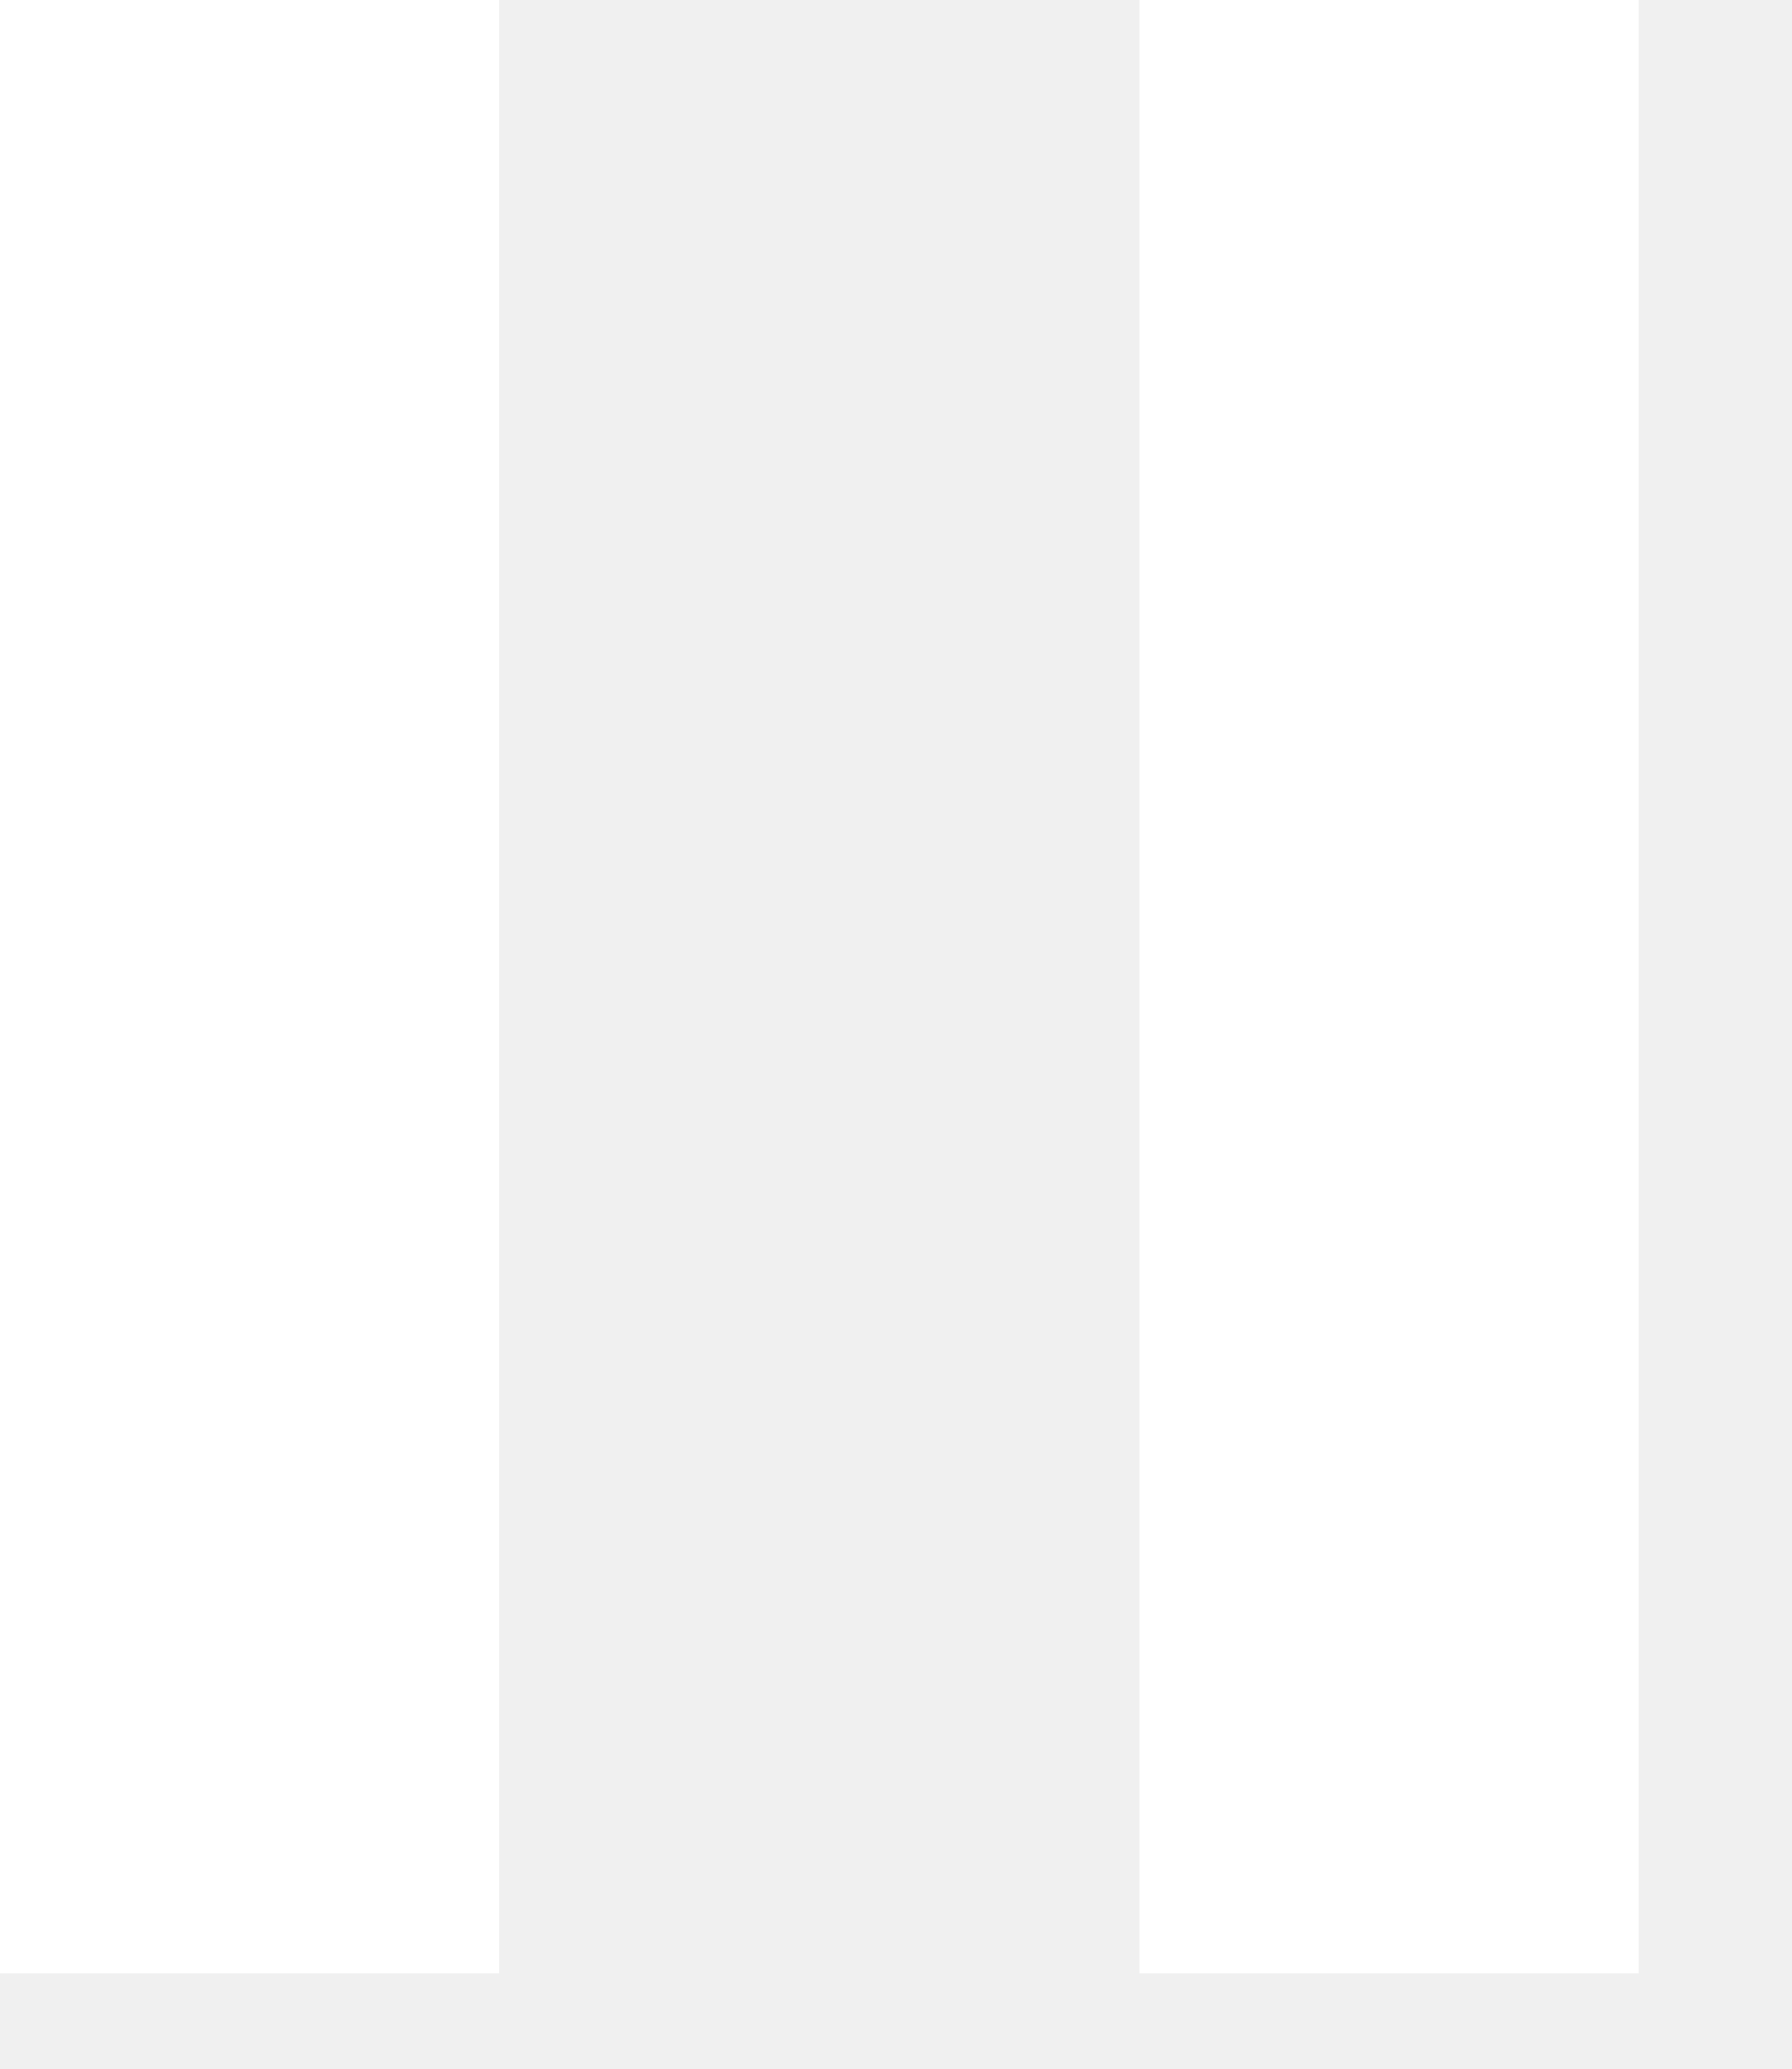
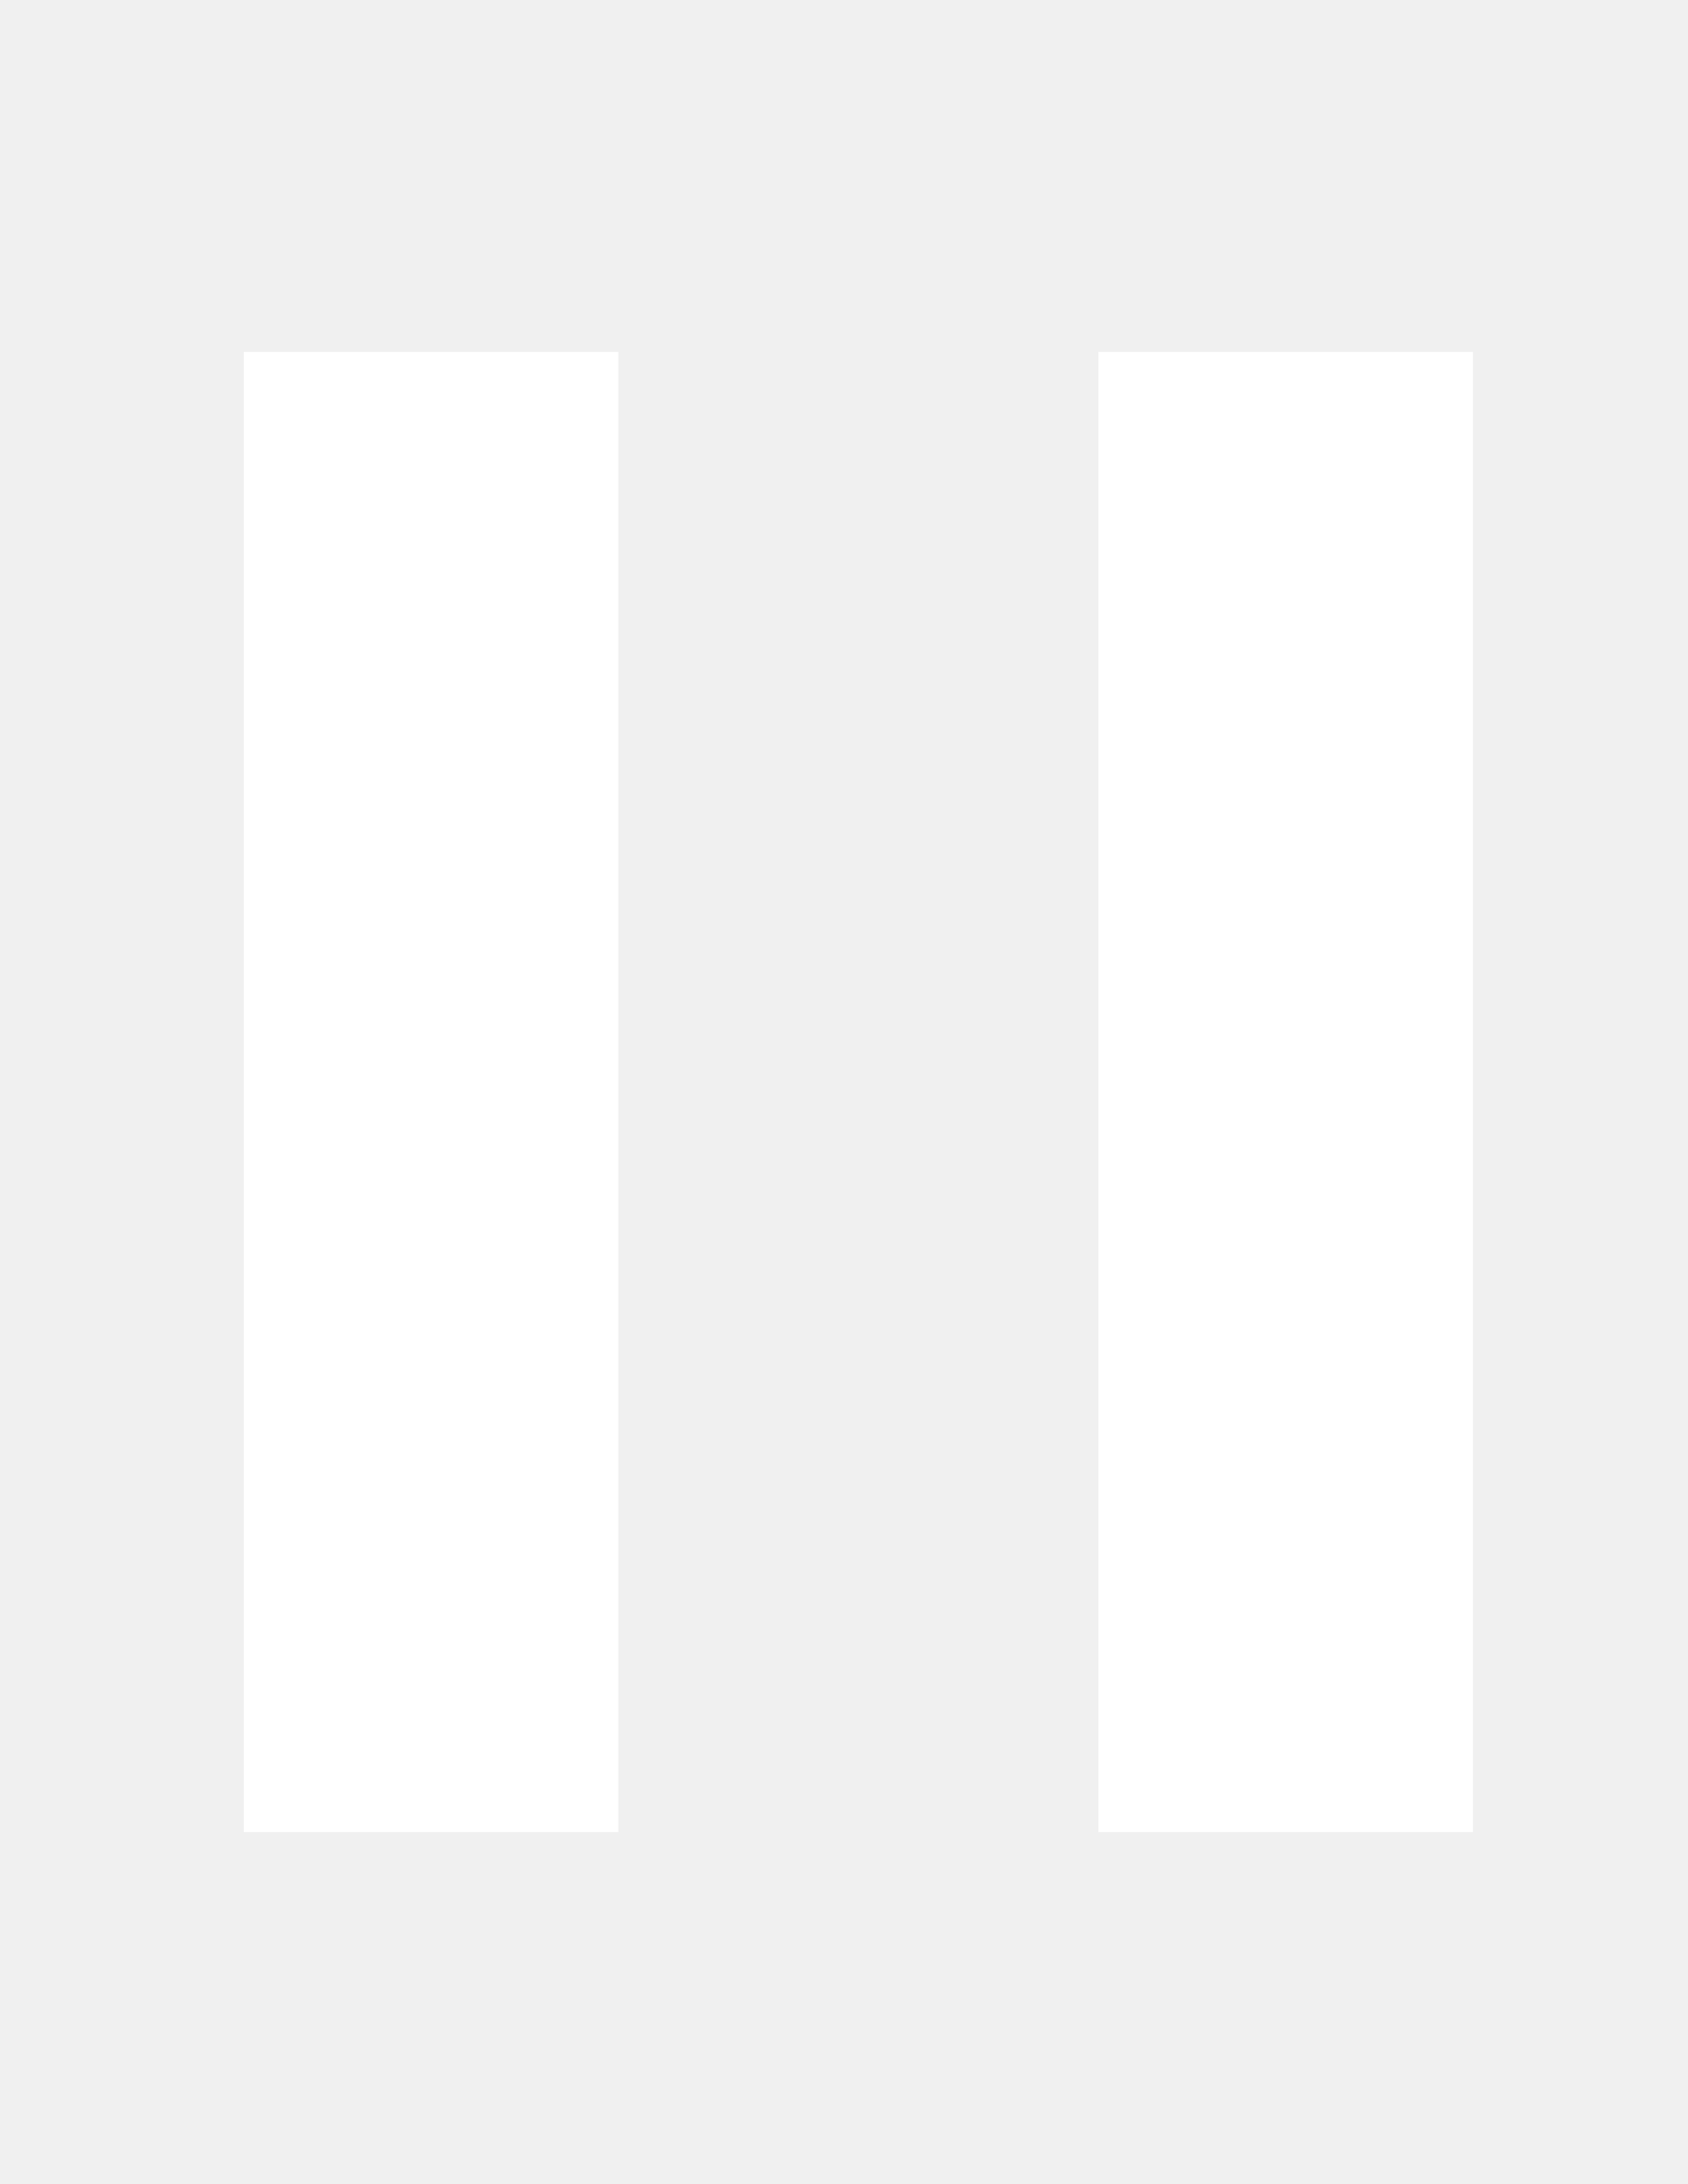
- <svg xmlns="http://www.w3.org/2000/svg" version="1.1" id="tracé" x="0px" y="0px" viewBox="0 0 11.009 12.713" enable-background="new 0 0 11.009 12.713" xml:space="preserve">
+ <svg xmlns="http://www.w3.org/2000/svg" version="1.1" id="tracé" x="0px" y="0px" viewBox="0 0 612 792" enable-background="new 0 0 612 792" xml:space="preserve">
  <g>
-     <rect fill="#FFFFFF" width="3.067" height="12.125" />
-     <rect x="7" fill="#FFFFFF" width="3.067" height="12.125" />
+     <rect x="88.39" y="127.607" fill="#FFFFFF" width="135.792" height="536.785" />
+     <rect x="398.272" y="127.607" fill="#FFFFFF" width="135.792" height="536.785" />
  </g>
</svg>
